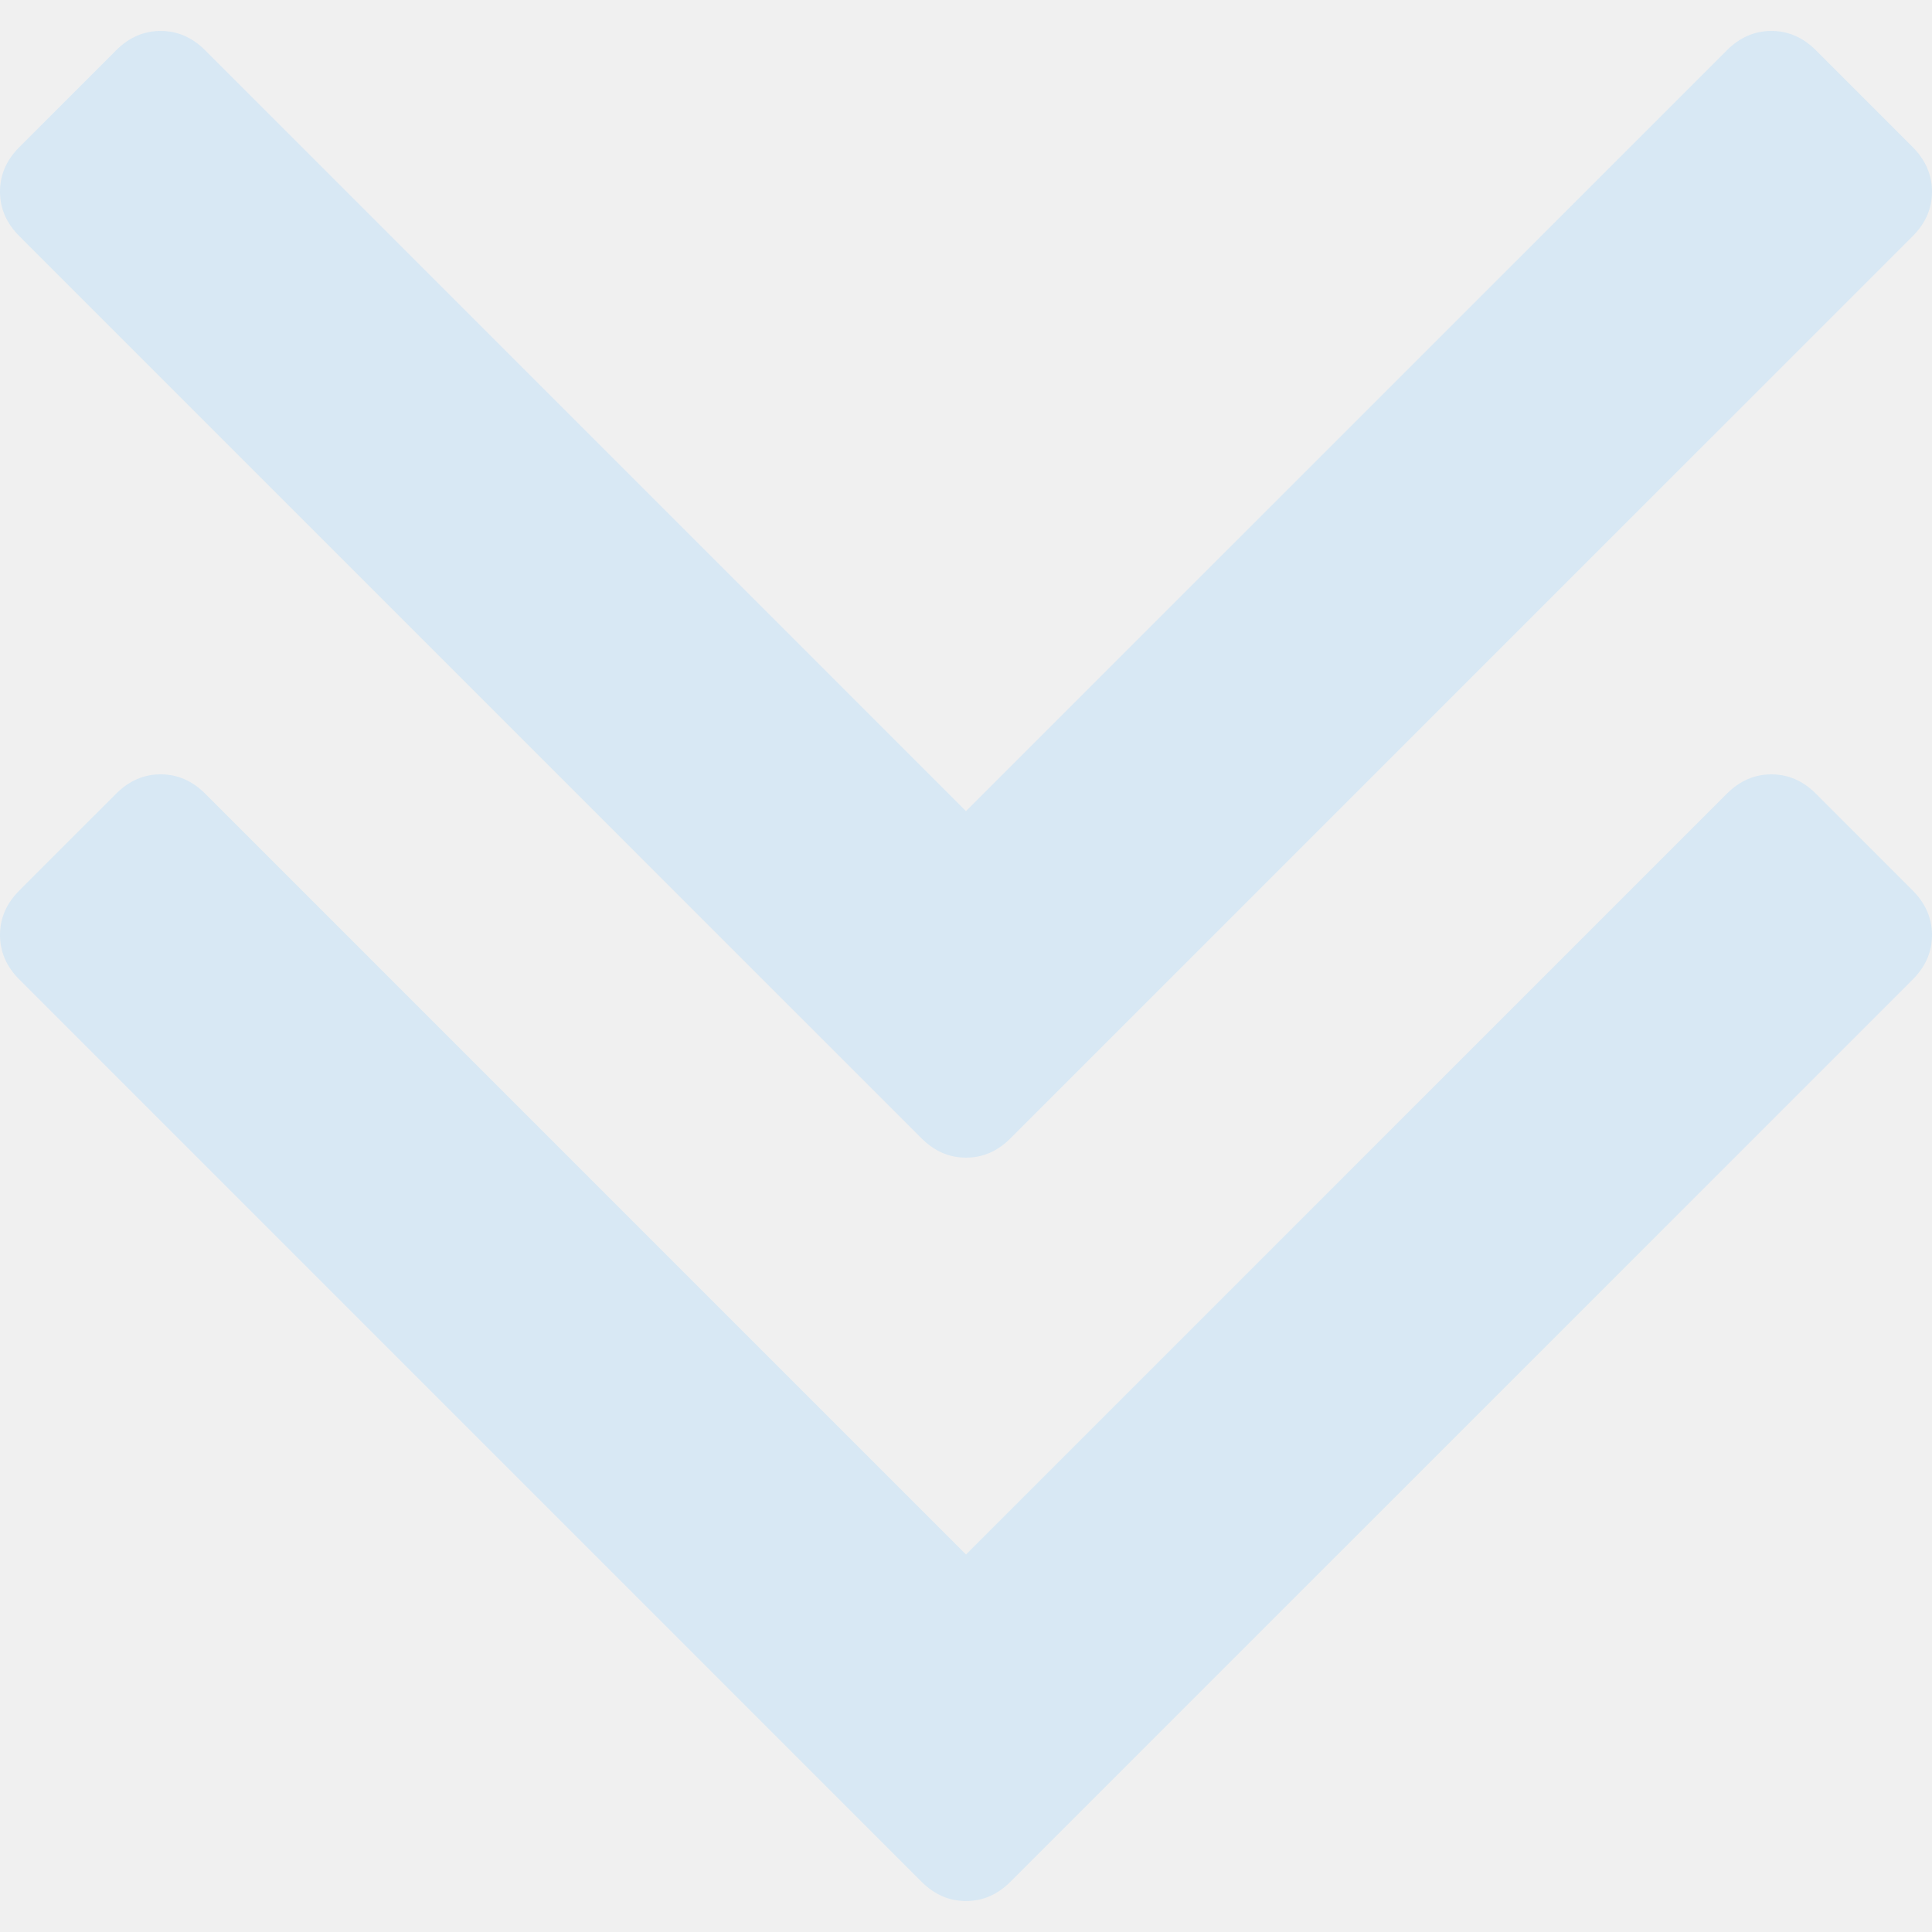
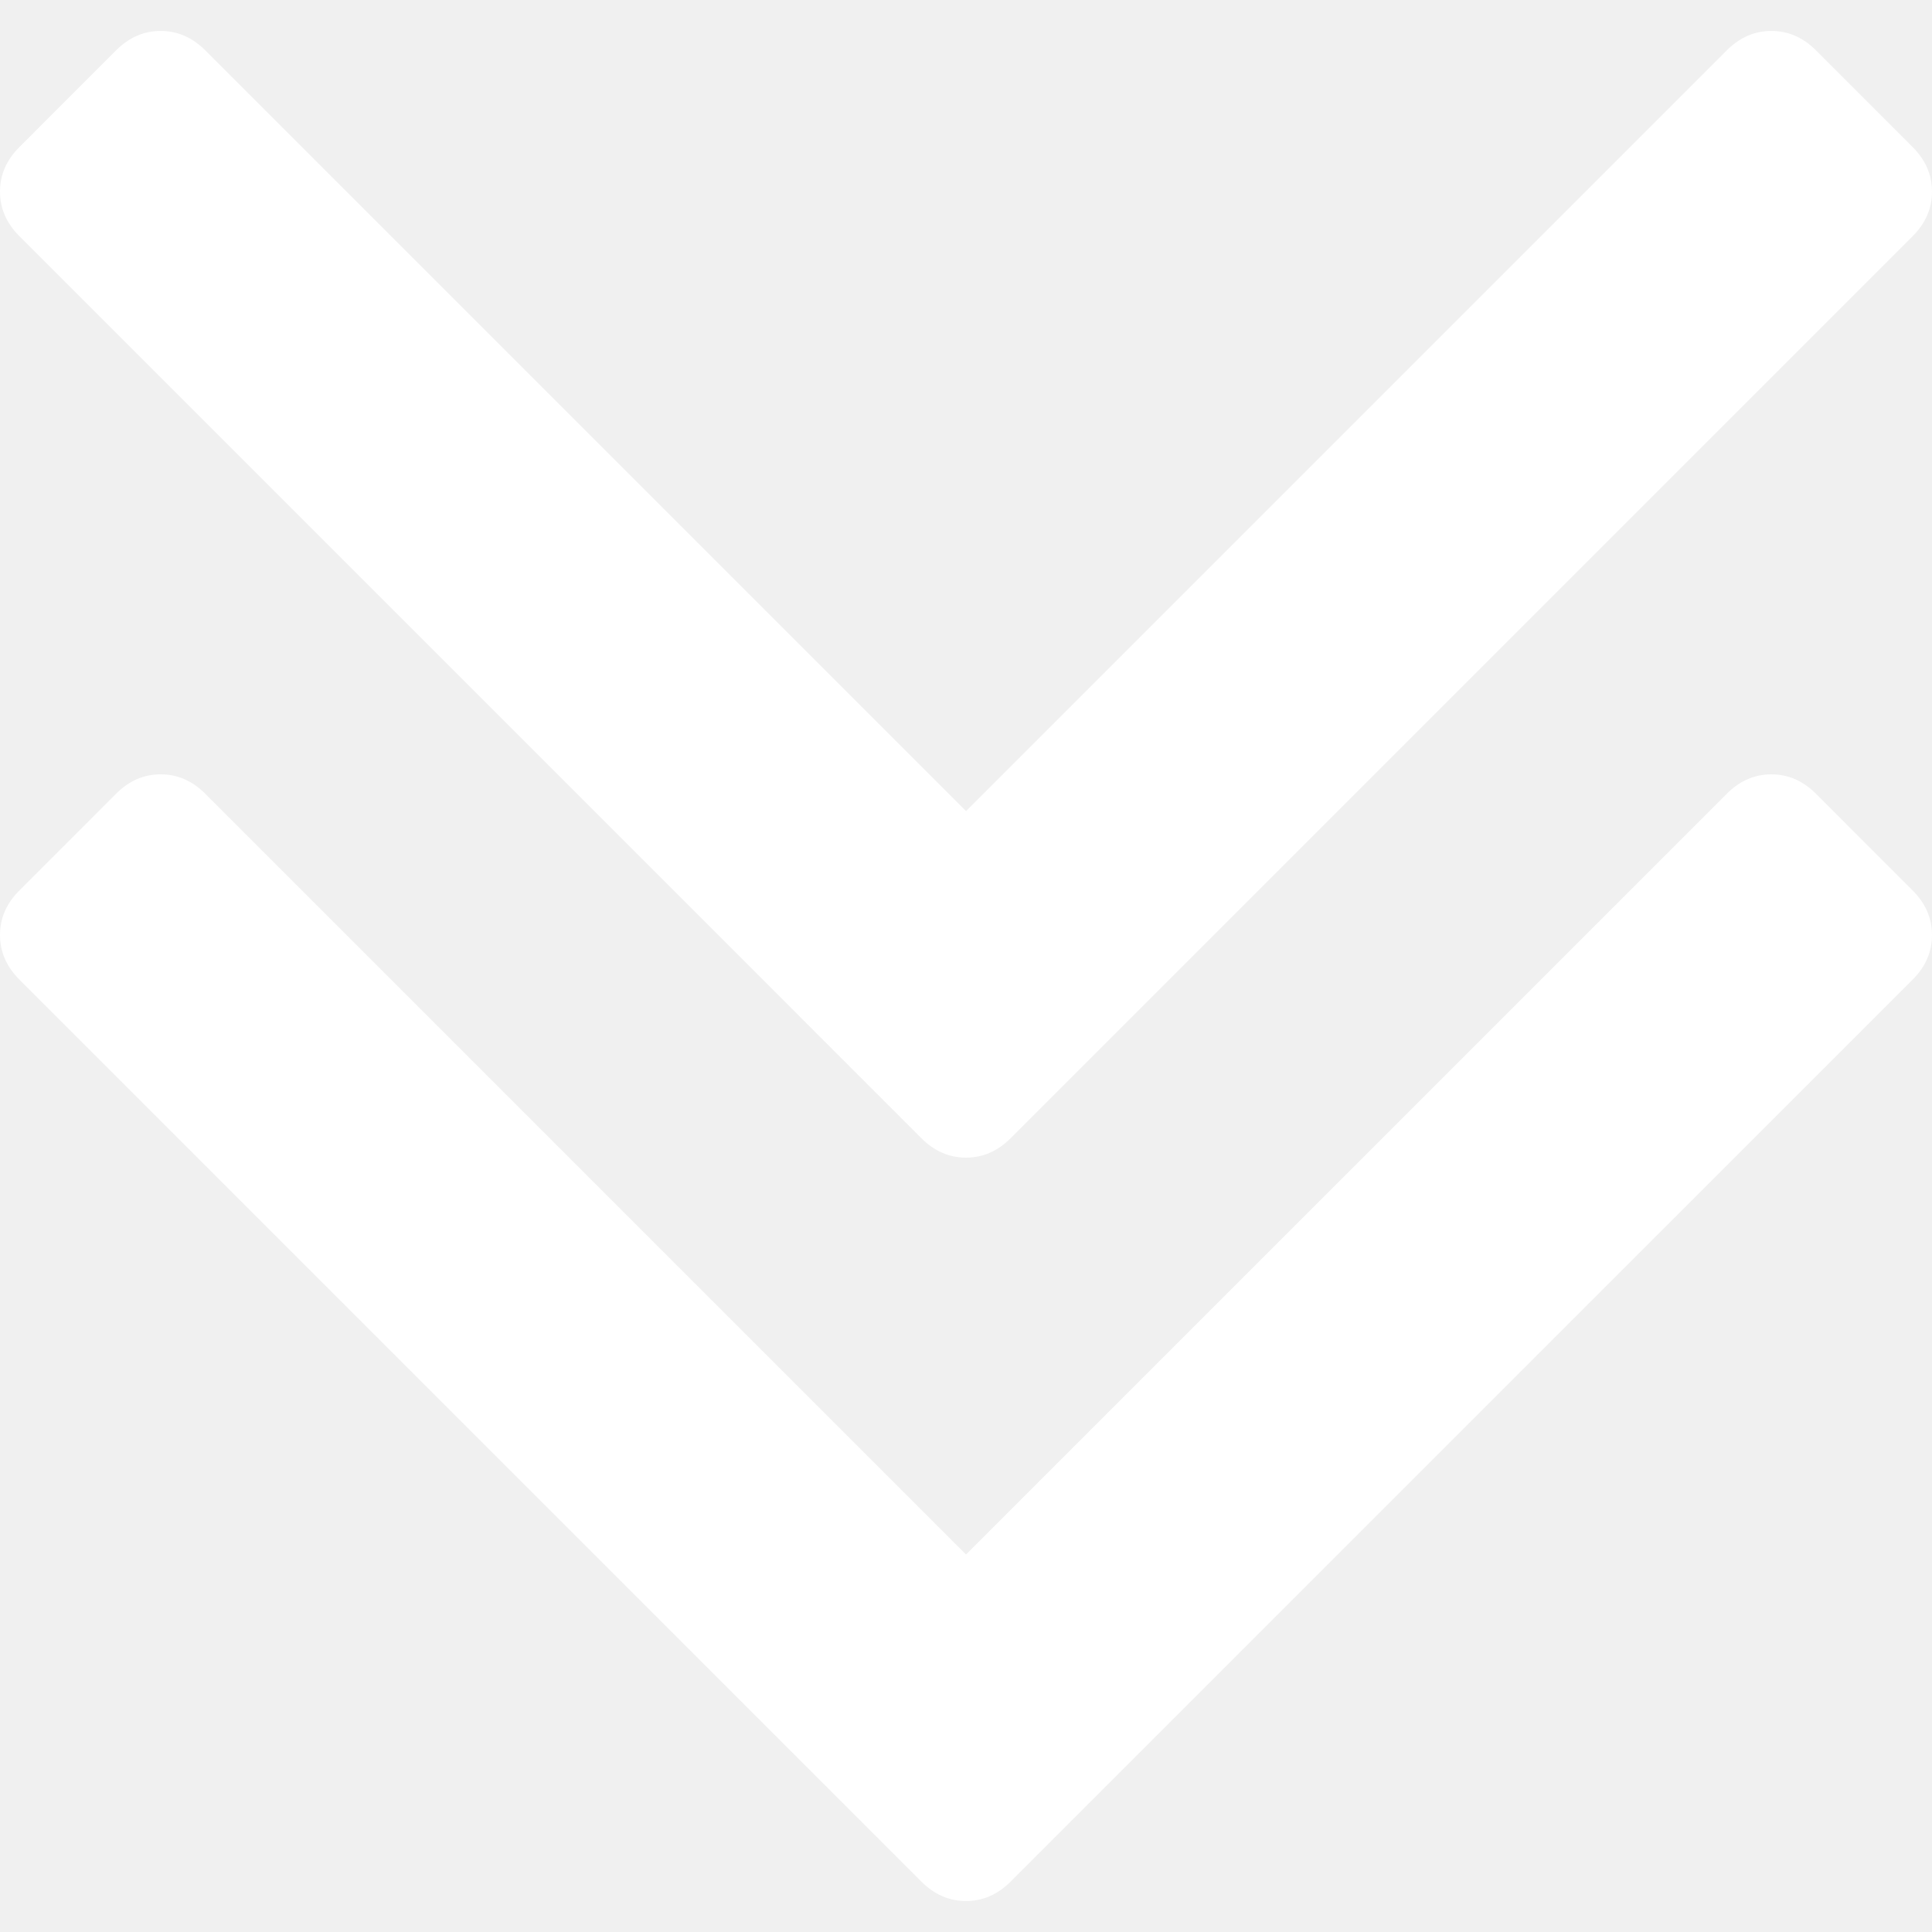
<svg xmlns="http://www.w3.org/2000/svg" version="1.1" id="Capa_1" x="0px" y="0px" width="512px" height="512px" viewBox="0 0 284.929 284.929" style="enable-background:new 0 0 284.929 284.929;" xml:space="preserve">
  <g>
    <g>
-       <path d="M135.899,167.877c1.902,1.902,4.093,2.851,6.567,2.851s4.661-0.948,6.562-2.851L282.082,34.829    c1.902-1.903,2.847-4.093,2.847-6.567s-0.951-4.665-2.847-6.567L267.808,7.417c-1.902-1.903-4.093-2.853-6.57-2.853    c-2.471,0-4.661,0.95-6.563,2.853L142.466,119.622L30.262,7.417c-1.903-1.903-4.093-2.853-6.567-2.853    c-2.475,0-4.665,0.95-6.567,2.853L2.856,21.695C0.95,23.597,0,25.784,0,28.262c0,2.478,0.953,4.665,2.856,6.567L135.899,167.877z" fill="#d8e8f4" />
-       <path d="M267.808,117.053c-1.902-1.903-4.093-2.853-6.57-2.853c-2.471,0-4.661,0.95-6.563,2.853L142.466,229.257L30.262,117.05    c-1.903-1.903-4.093-2.853-6.567-2.853c-2.475,0-4.665,0.95-6.567,2.853L2.856,131.327C0.95,133.23,0,135.42,0,137.893    c0,2.474,0.953,4.665,2.856,6.57l133.043,133.046c1.902,1.903,4.093,2.854,6.567,2.854s4.661-0.951,6.562-2.854l133.054-133.046    c1.902-1.903,2.847-4.093,2.847-6.565c0-2.474-0.951-4.661-2.847-6.567L267.808,117.053z" fill="#d8e8f4" />
+       <path d="M135.899,167.877c1.902,1.902,4.093,2.851,6.567,2.851s4.661-0.948,6.562-2.851L282.082,34.829    c1.902-1.903,2.847-4.093,2.847-6.567s-0.951-4.665-2.847-6.567L267.808,7.417c-1.902-1.903-4.093-2.853-6.57-2.853    c-2.471,0-4.661,0.95-6.563,2.853L142.466,119.622L30.262,7.417c-1.903-1.903-4.093-2.853-6.567-2.853    c-2.475,0-4.665,0.95-6.567,2.853L2.856,21.695C0.95,23.597,0,25.784,0,28.262c0,2.478,0.953,4.665,2.856,6.567L135.899,167.877z" fill="#FFFFFF" />
+       <path d="M267.808,117.053c-1.902-1.903-4.093-2.853-6.57-2.853c-2.471,0-4.661,0.95-6.563,2.853L142.466,229.257L30.262,117.05    c-1.903-1.903-4.093-2.853-6.567-2.853c-2.475,0-4.665,0.95-6.567,2.853L2.856,131.327C0.95,133.23,0,135.42,0,137.893    c0,2.474,0.953,4.665,2.856,6.57l133.043,133.046c1.902,1.903,4.093,2.854,6.567,2.854s4.661-0.951,6.562-2.854l133.054-133.046    c1.902-1.903,2.847-4.093,2.847-6.565c0-2.474-0.951-4.661-2.847-6.567L267.808,117.053z" fill="#FFFFFF" />
    </g>
  </g>
  <g>
</g>
  <g>
</g>
  <g>
</g>
  <g>
</g>
  <g>
</g>
  <g>
</g>
  <g>
</g>
  <g>
</g>
  <g>
</g>
  <g>
</g>
  <g>
</g>
  <g>
</g>
  <g>
</g>
  <g>
</g>
  <g>
</g>
</svg>
